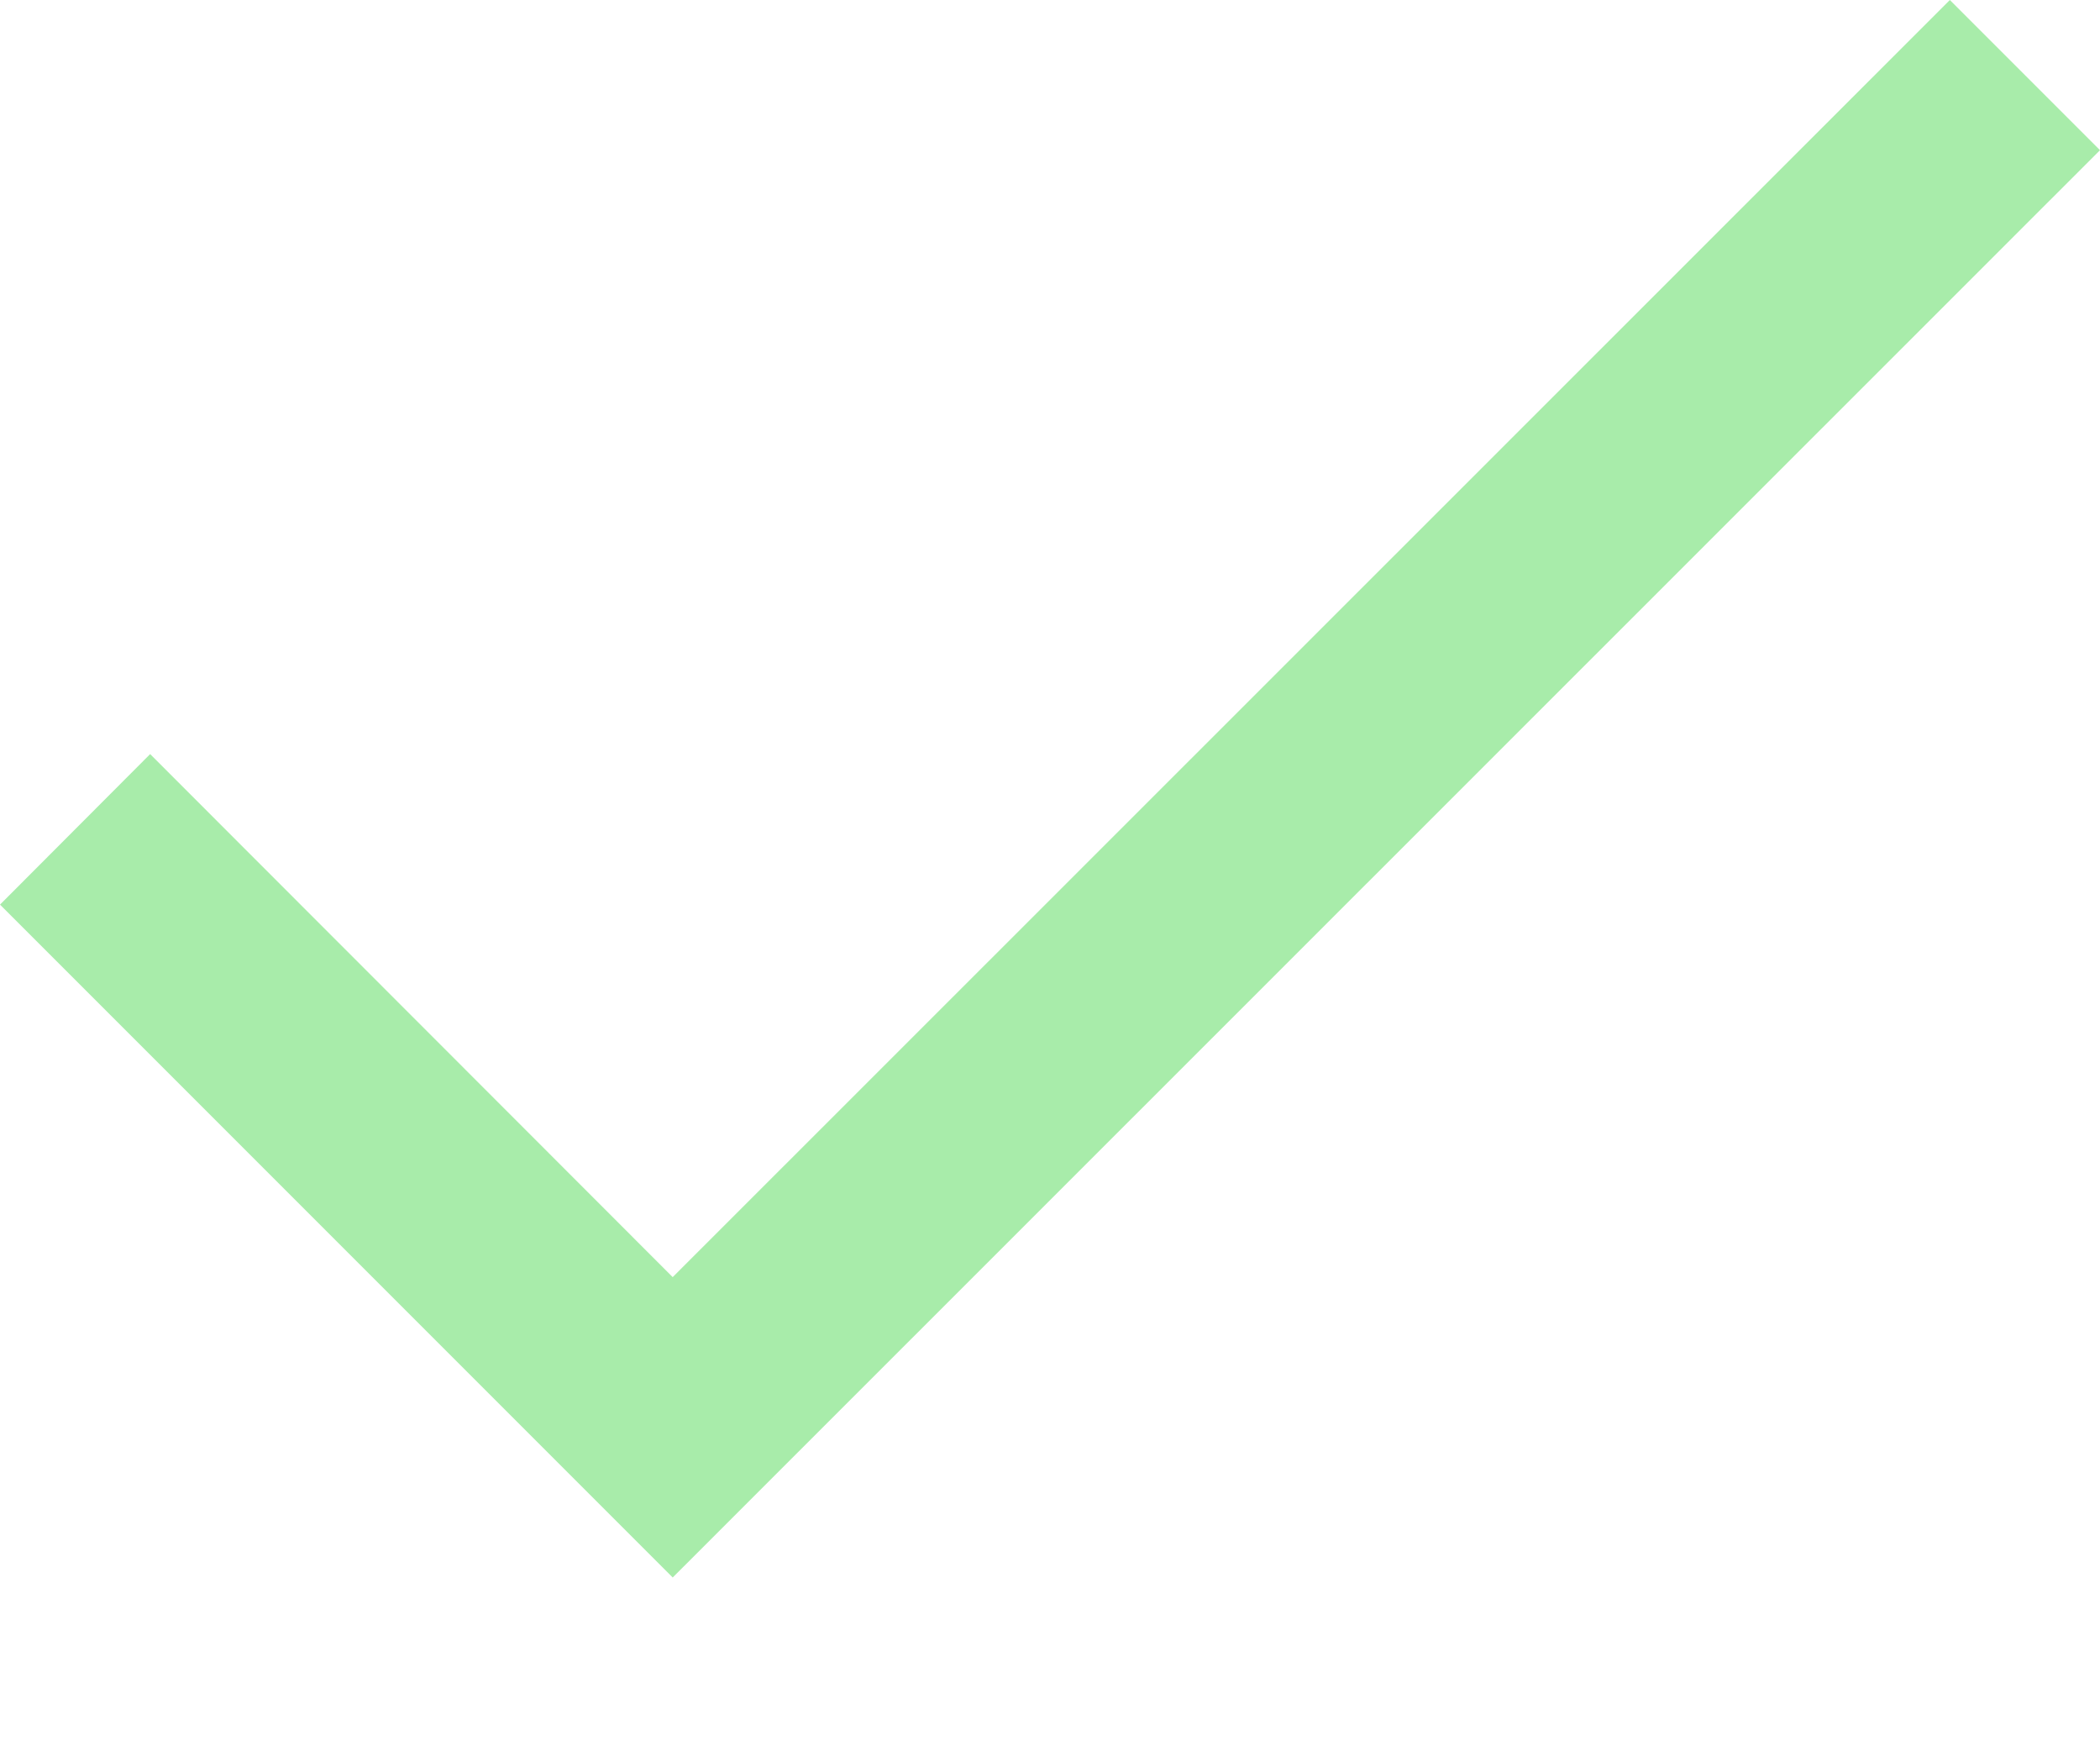
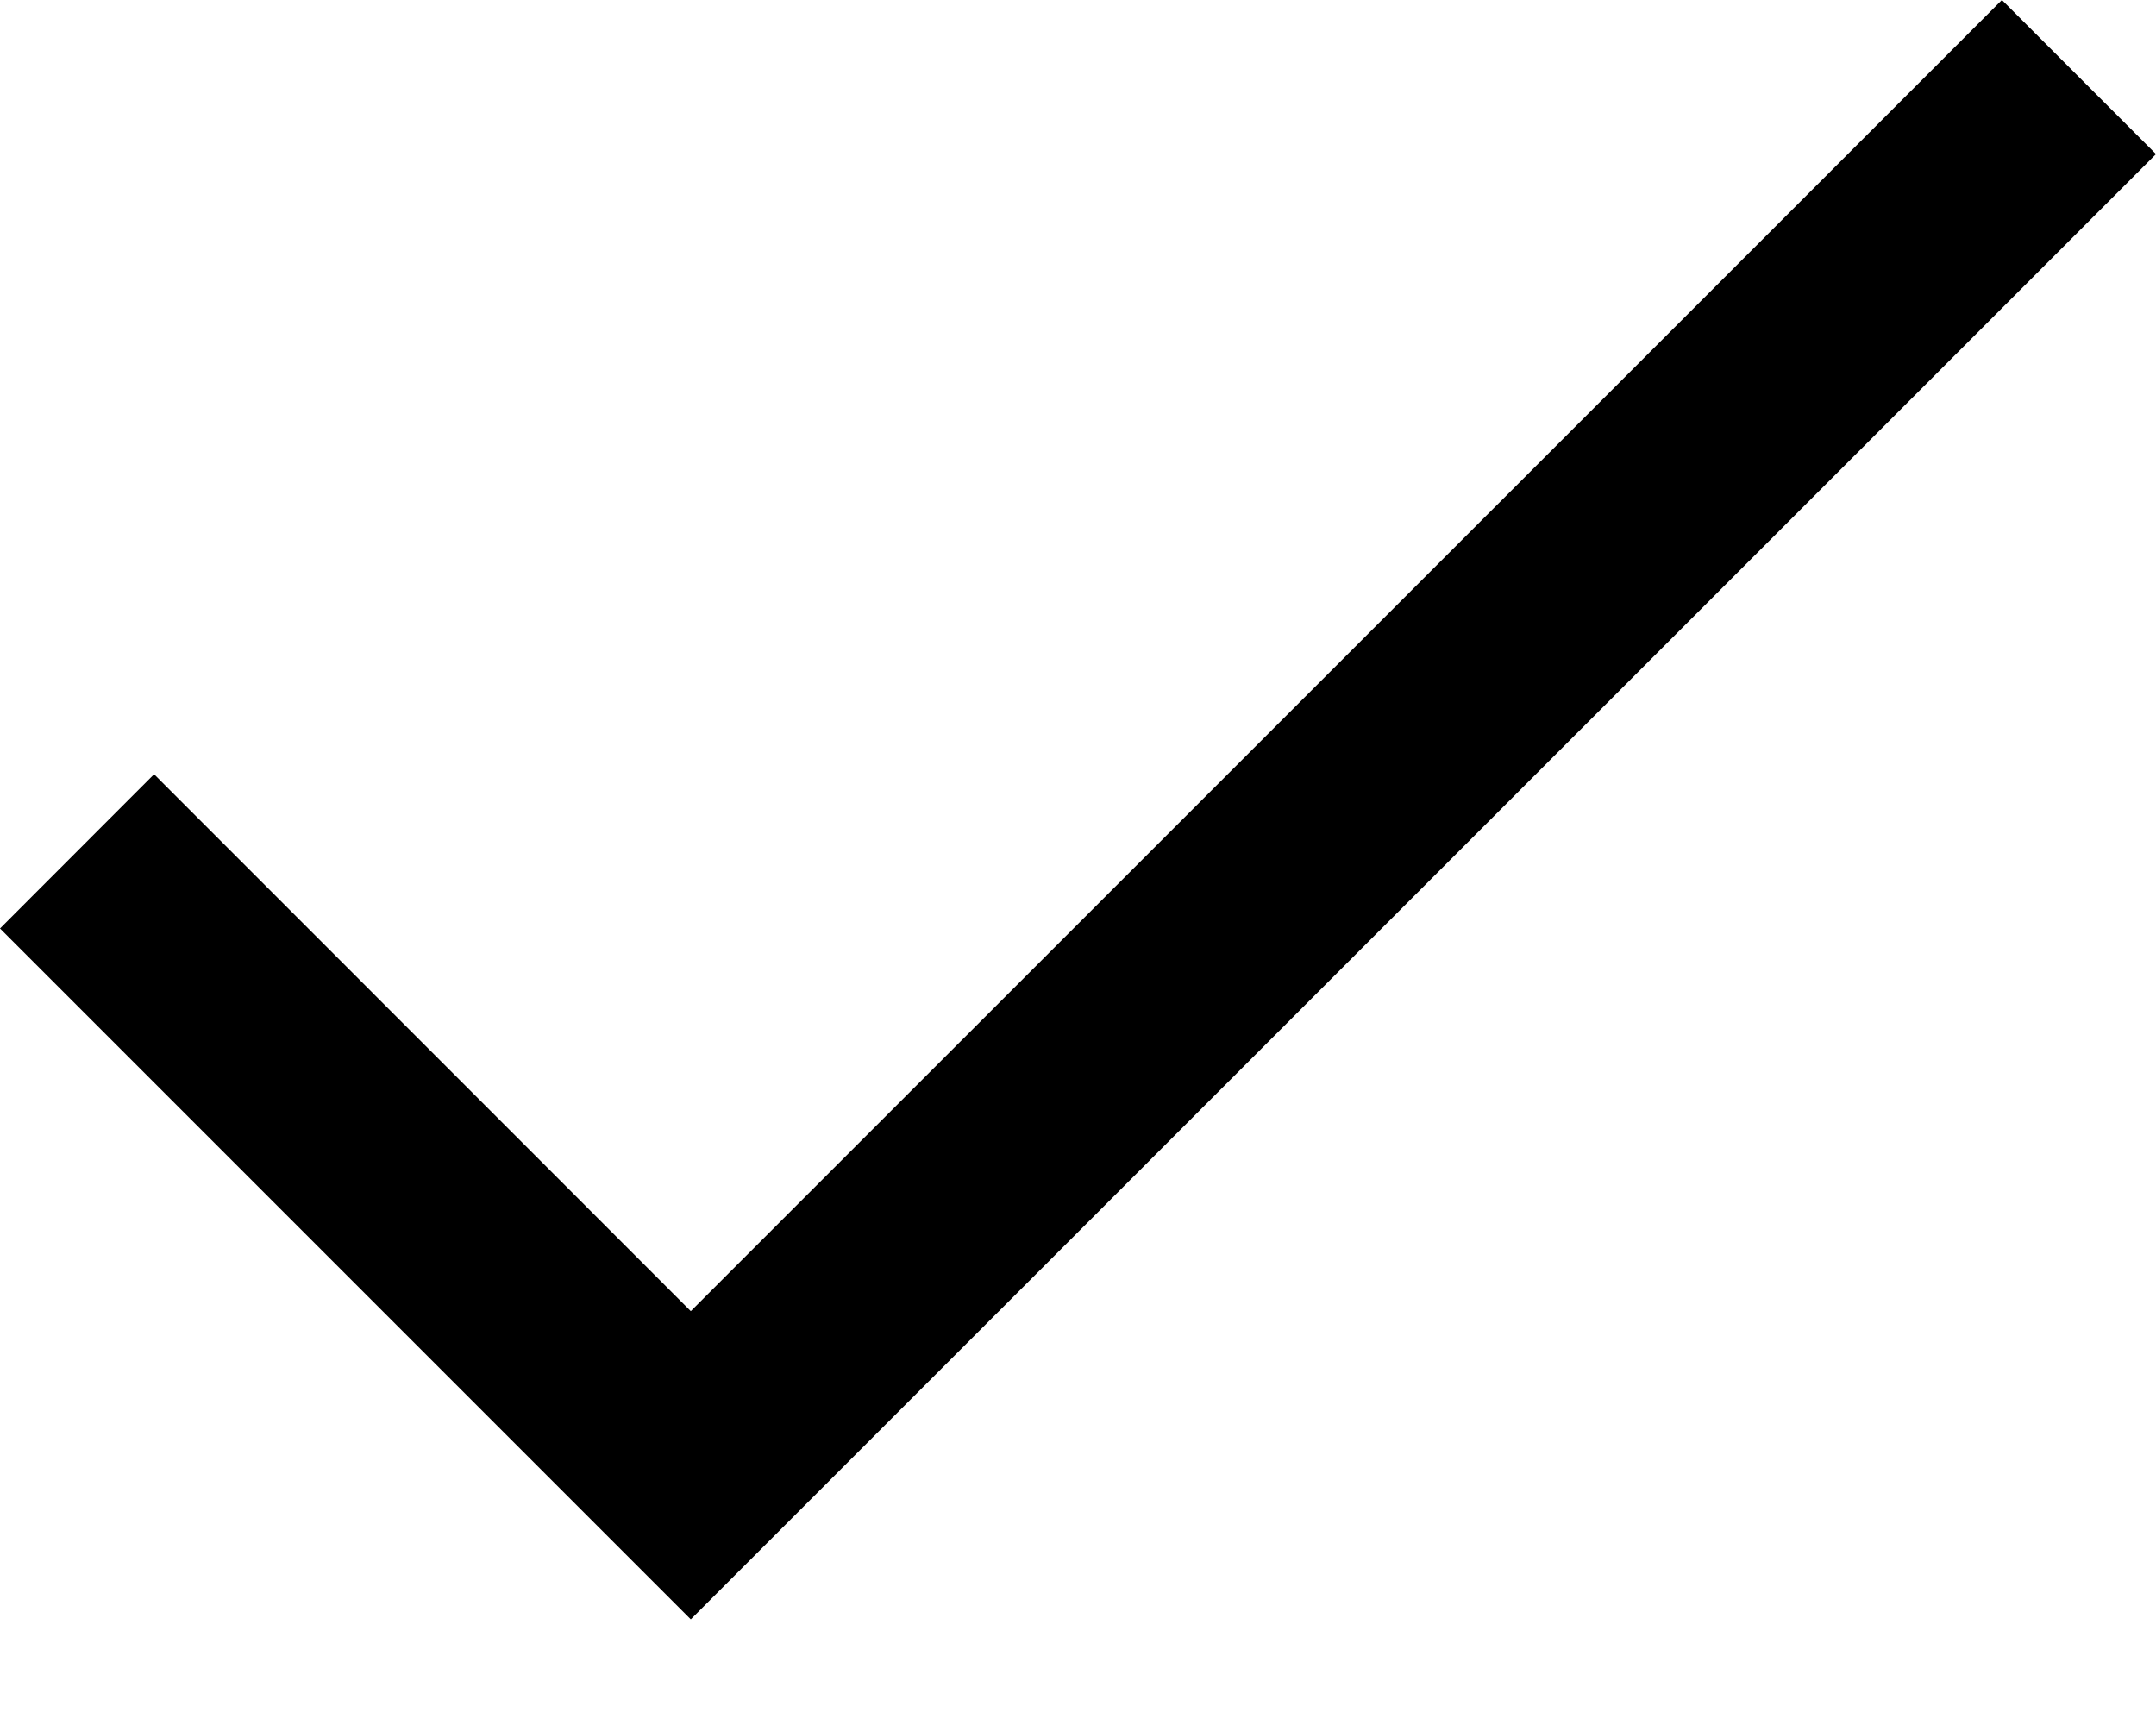
- <svg xmlns="http://www.w3.org/2000/svg" width="6" height="5" viewBox="0 0 6 5" fill="none">
-   <path d="M5.571 0L1.922 3.648L0.429 2.154L0 2.584L1.922 4.506L6 0.429L5.571 0Z" fill="#00CA07" fill-opacity="0.34" />
+ <svg xmlns="http://www.w3.org/2000/svg" width="15" height="12" viewBox="0 0 15 12" fill="none">
+   <path d="M13.928 0L4.806 9.121L1.072 5.386L0 6.459L4.806 11.265L15 1.072L13.928 0Z" fill="currentColor" />
</svg>
